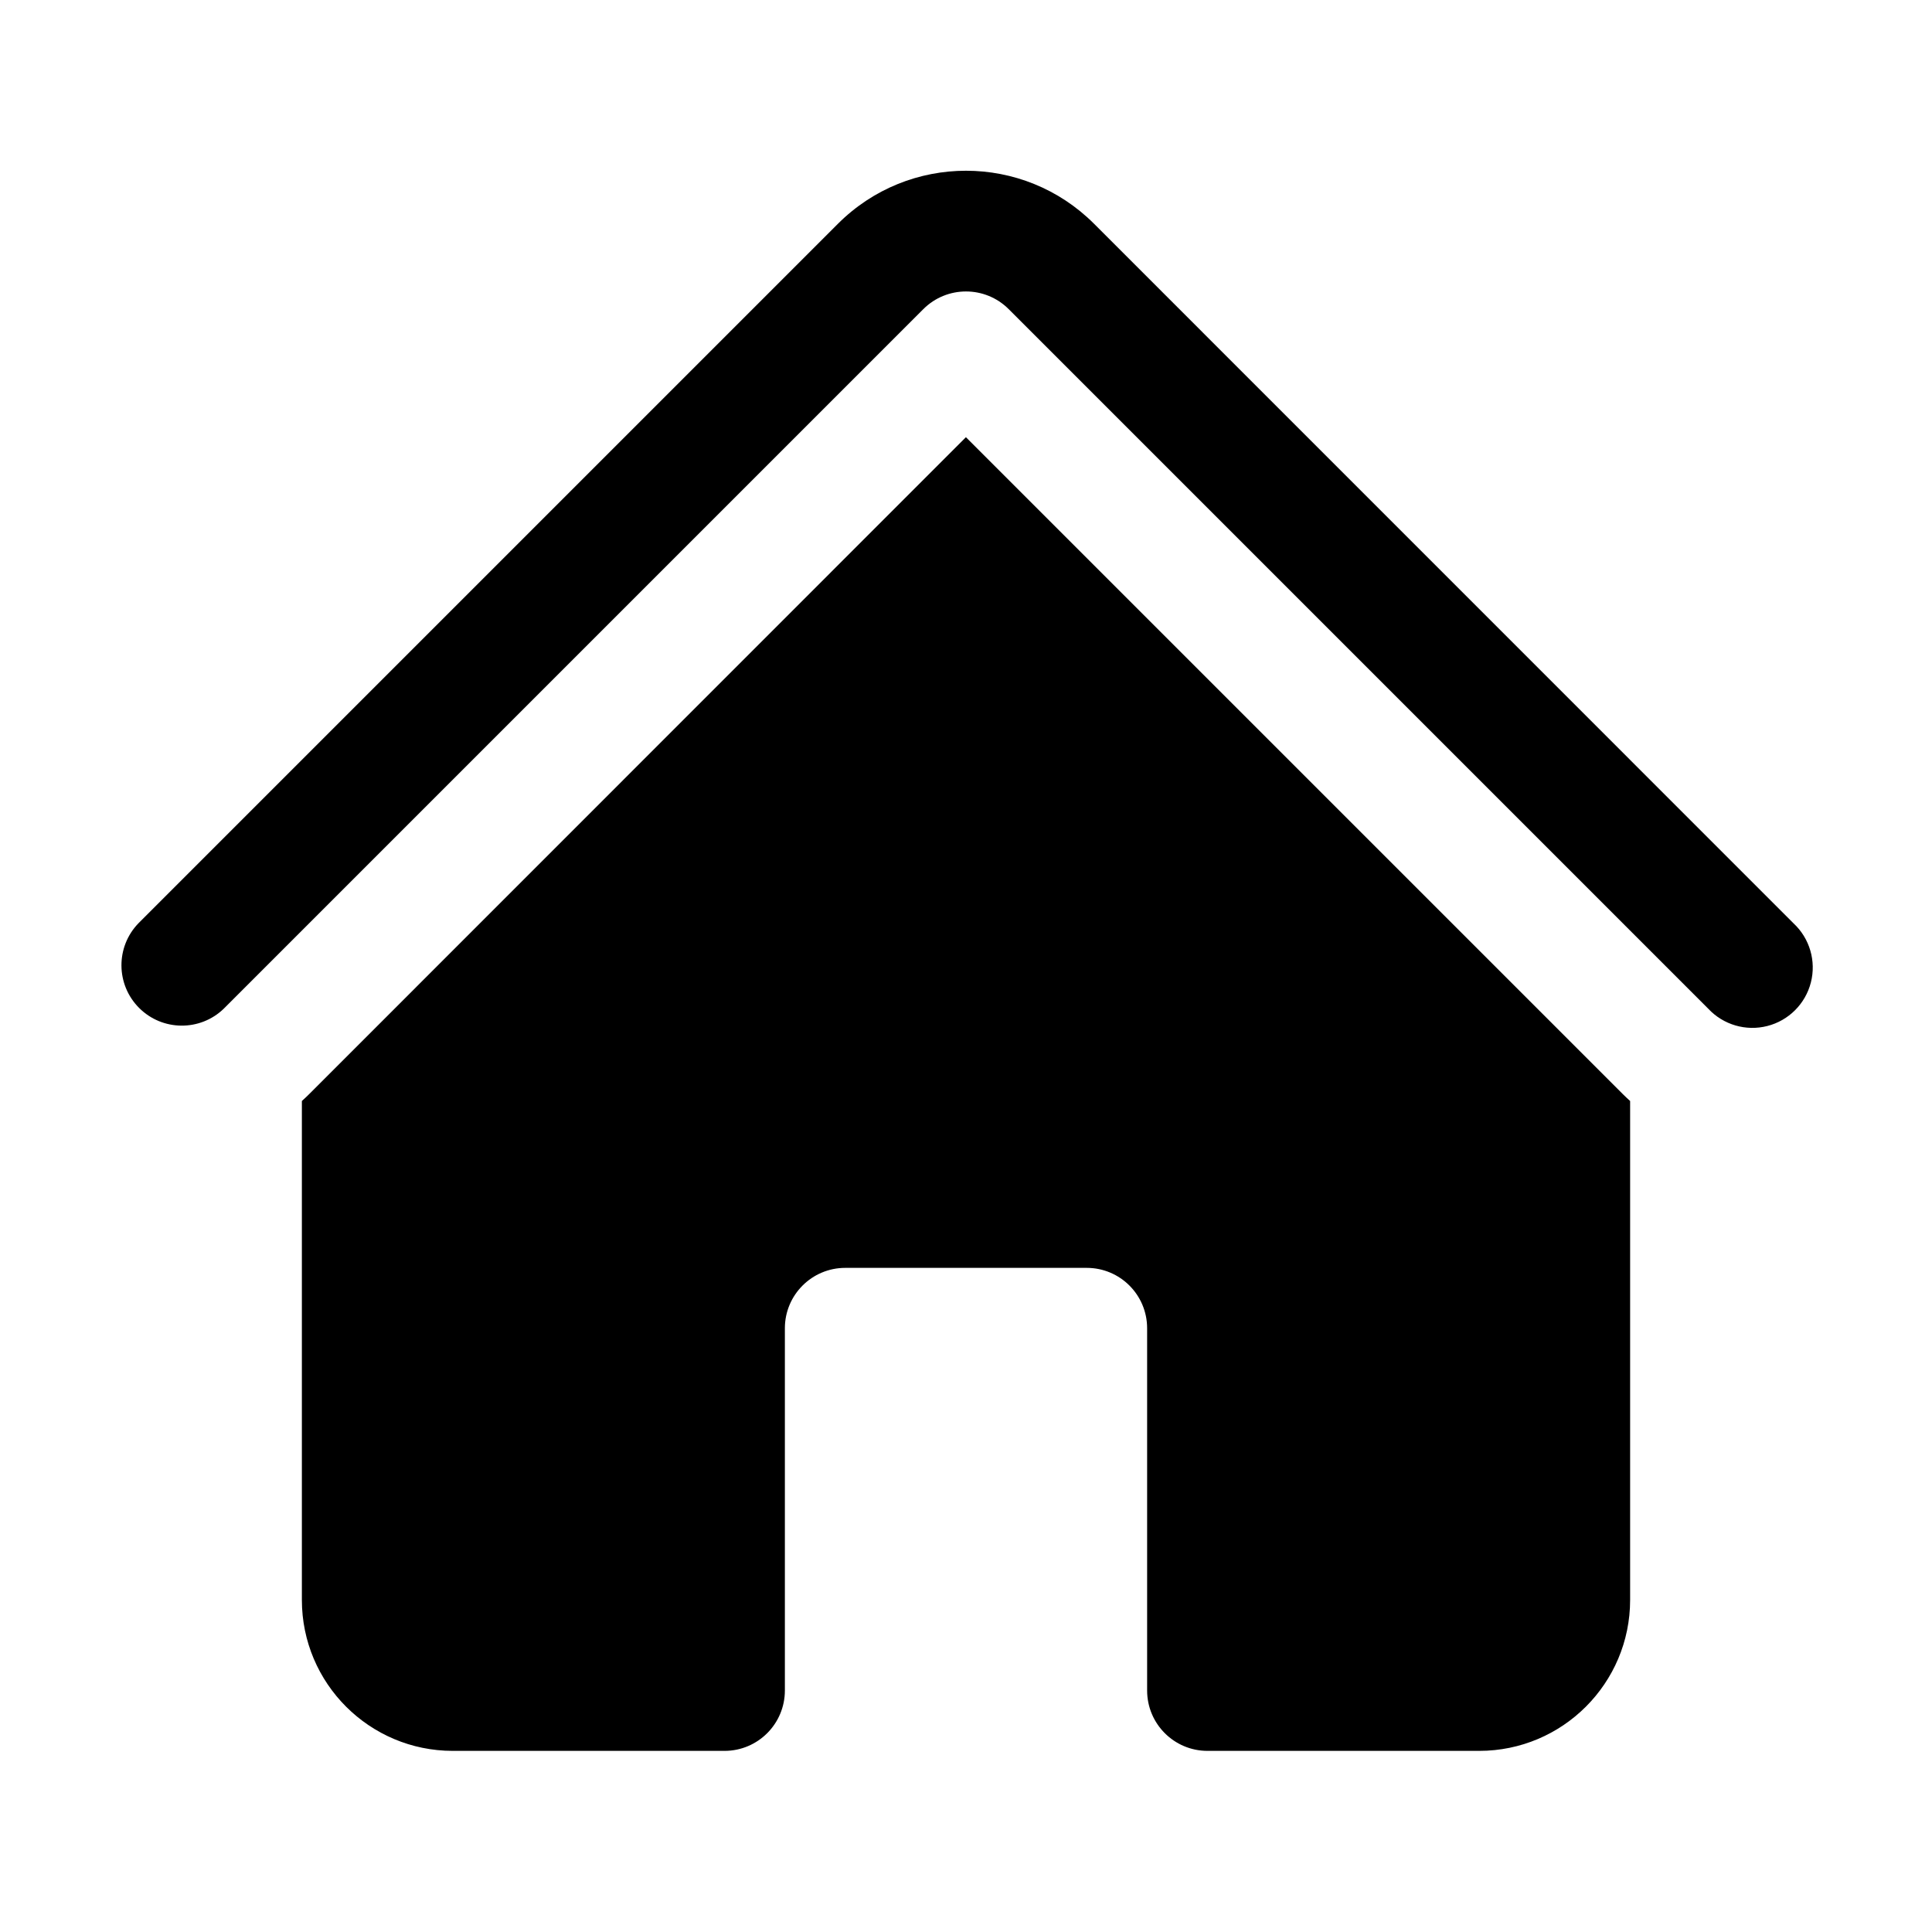
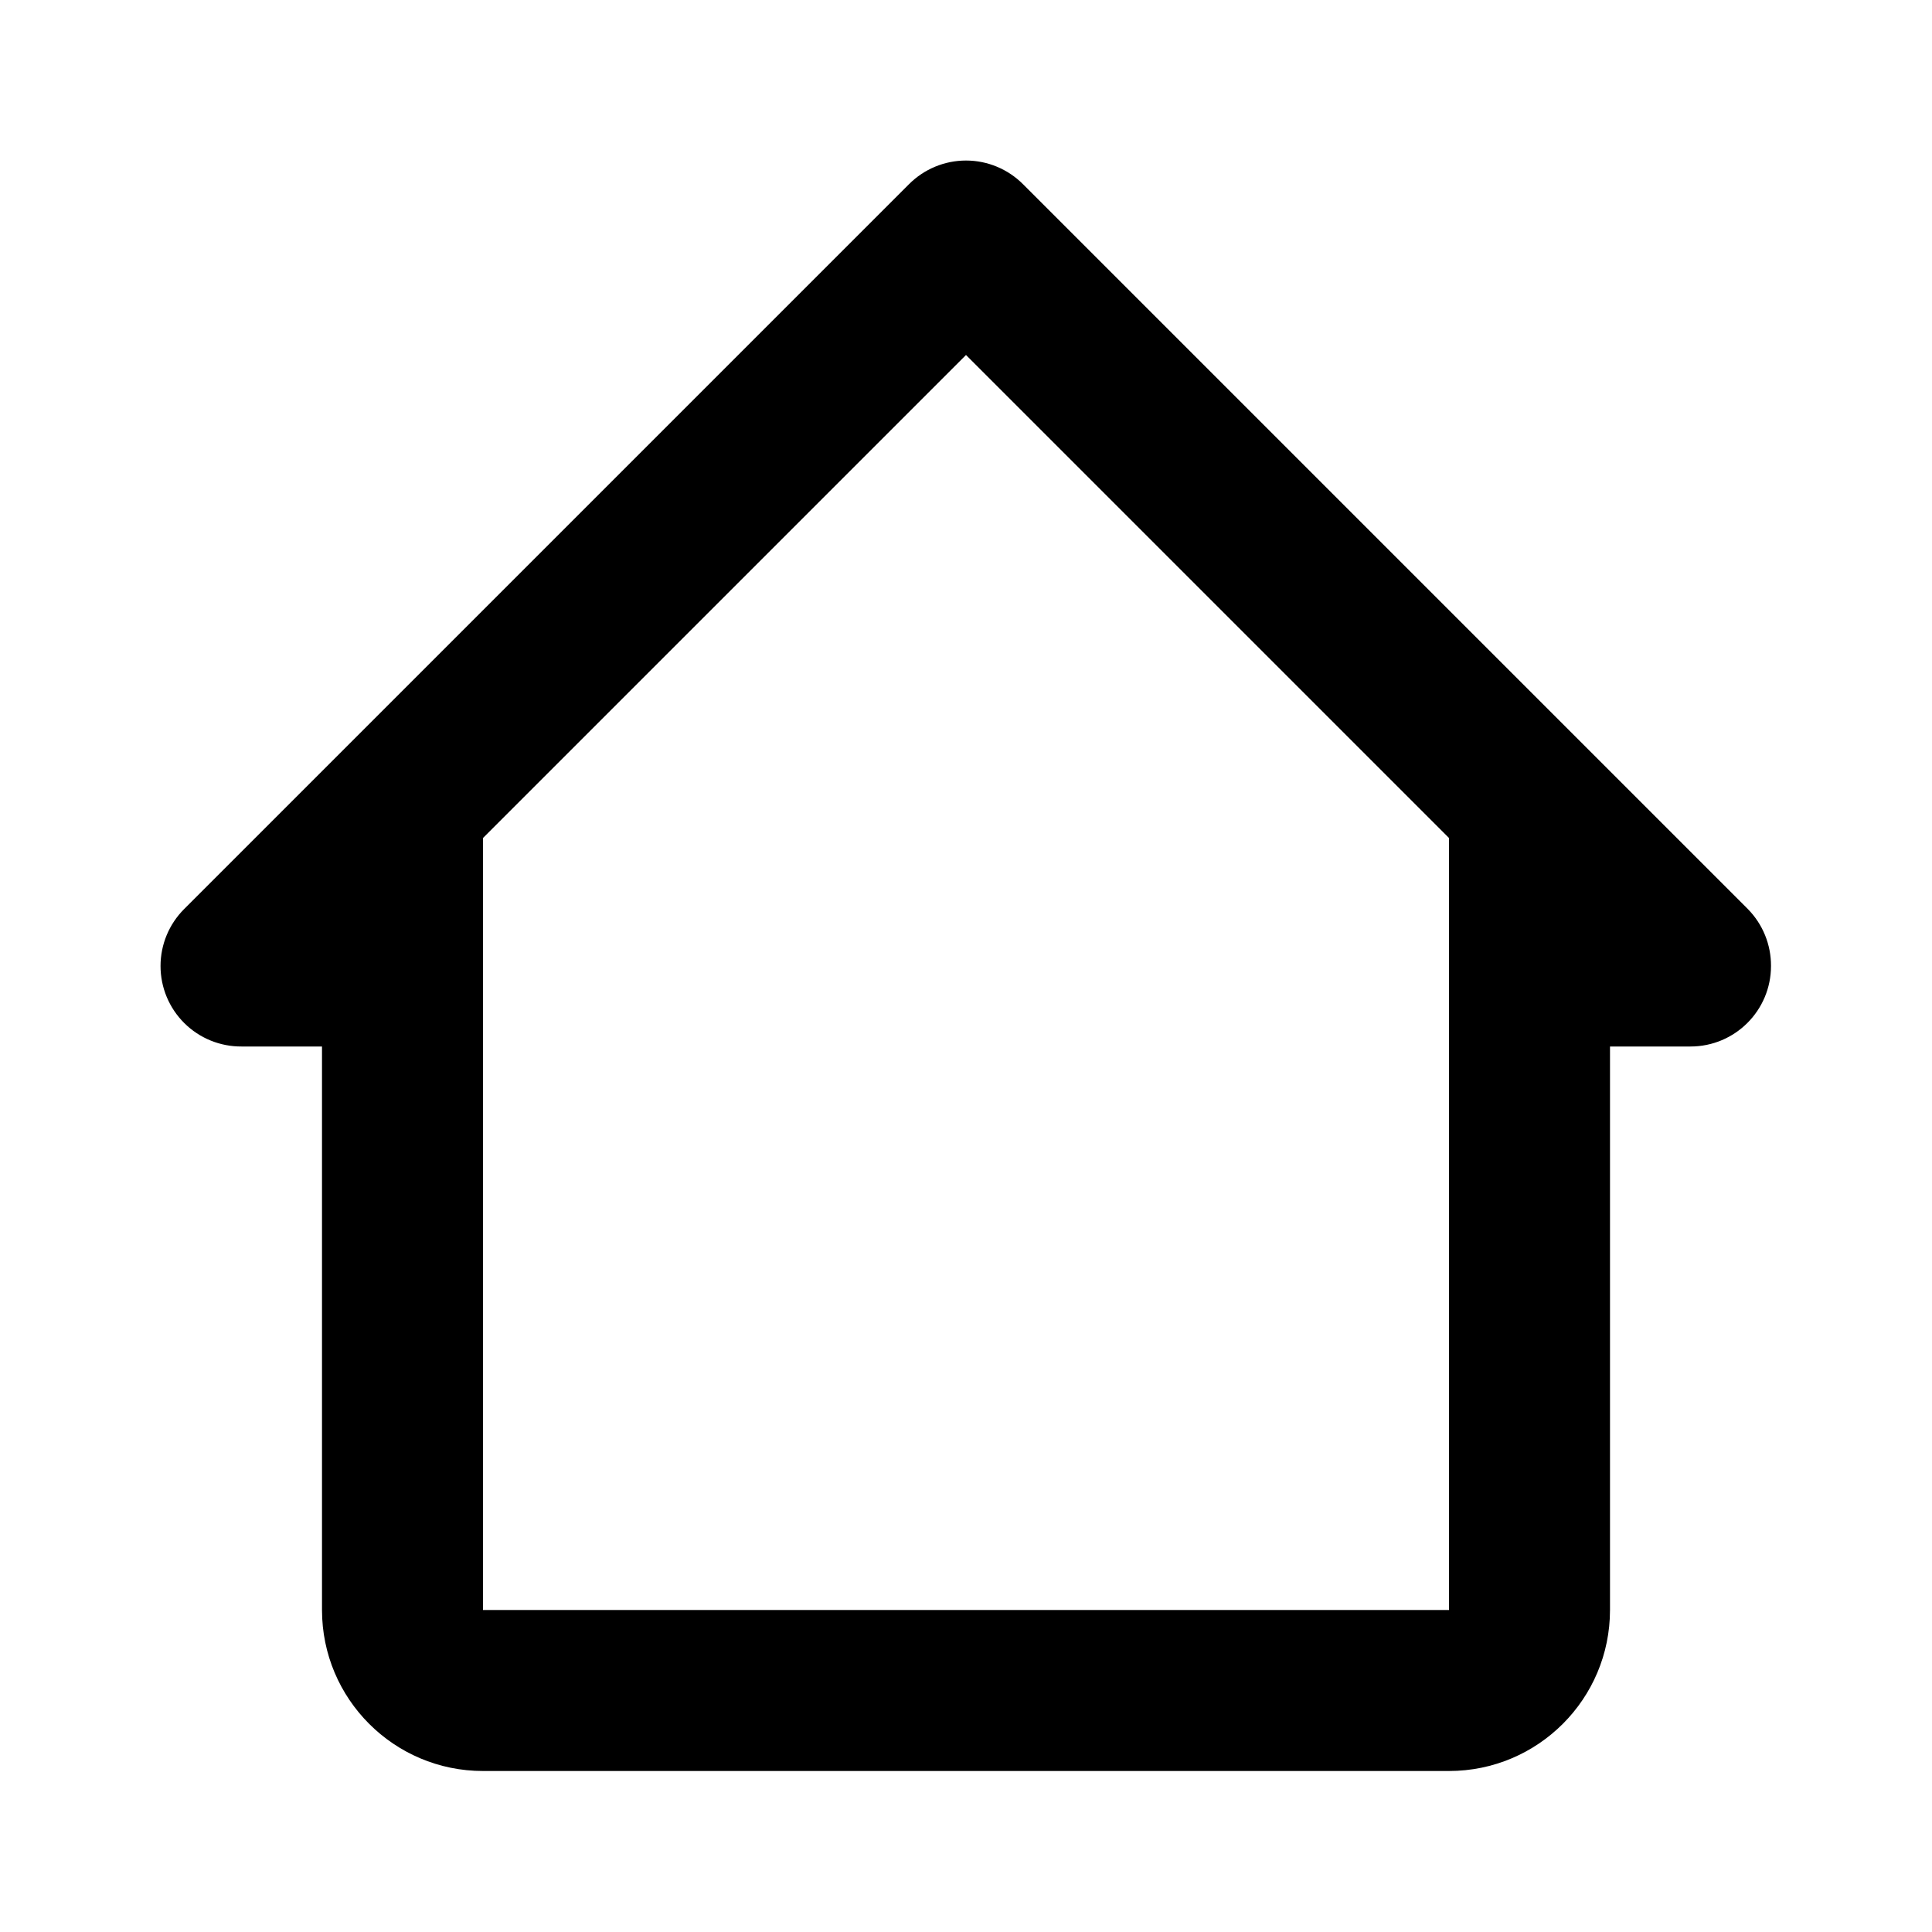
- <svg xmlns="http://www.w3.org/2000/svg" stroke="currentColor" fill="currentColor" stroke-width="0" viewBox="0 0 24 24" aria-hidden="true" height="1em" width="1em">
-   <path d="M11.47 3.84a.75.75 0 011.06 0l8.69 8.69a.75.75 0 101.06-1.06l-8.689-8.69a2.25 2.25 0 00-3.182 0l-8.69 8.69a.75.75 0 001.061 1.06l8.69-8.69z" />
-   <path d="M12 5.432l8.159 8.159c.03.03.06.058.091.086v6.198c0 1.035-.84 1.875-1.875 1.875H15a.75.75 0 01-.75-.75v-4.5a.75.75 0 00-.75-.75h-3a.75.75 0 00-.75.75V21a.75.75 0 01-.75.75H5.625a1.875 1.875 0 01-1.875-1.875v-6.198a2.29 2.29 0 00.091-.086L12 5.43z" />
+ <svg xmlns="http://www.w3.org/2000/svg" stroke="#000" fill="currentColor" stroke-width="0" viewBox="0 0 24 24" height="1em" width="1em">
+   <path d="M12.71 2.29a1 1 0 0 0-1.42 0l-9 9a1 1 0 0 0 0 1.42A1 1 0 0 0 3 13h1v7a2 2 0 0 0 2 2h12a2 2 0 0 0 2-2v-7h1a1 1 0 0 0 1-1 1 1 0 0 0-.29-.71zM6 20v-9.59l6-6 6 6V20z" />
</svg>
